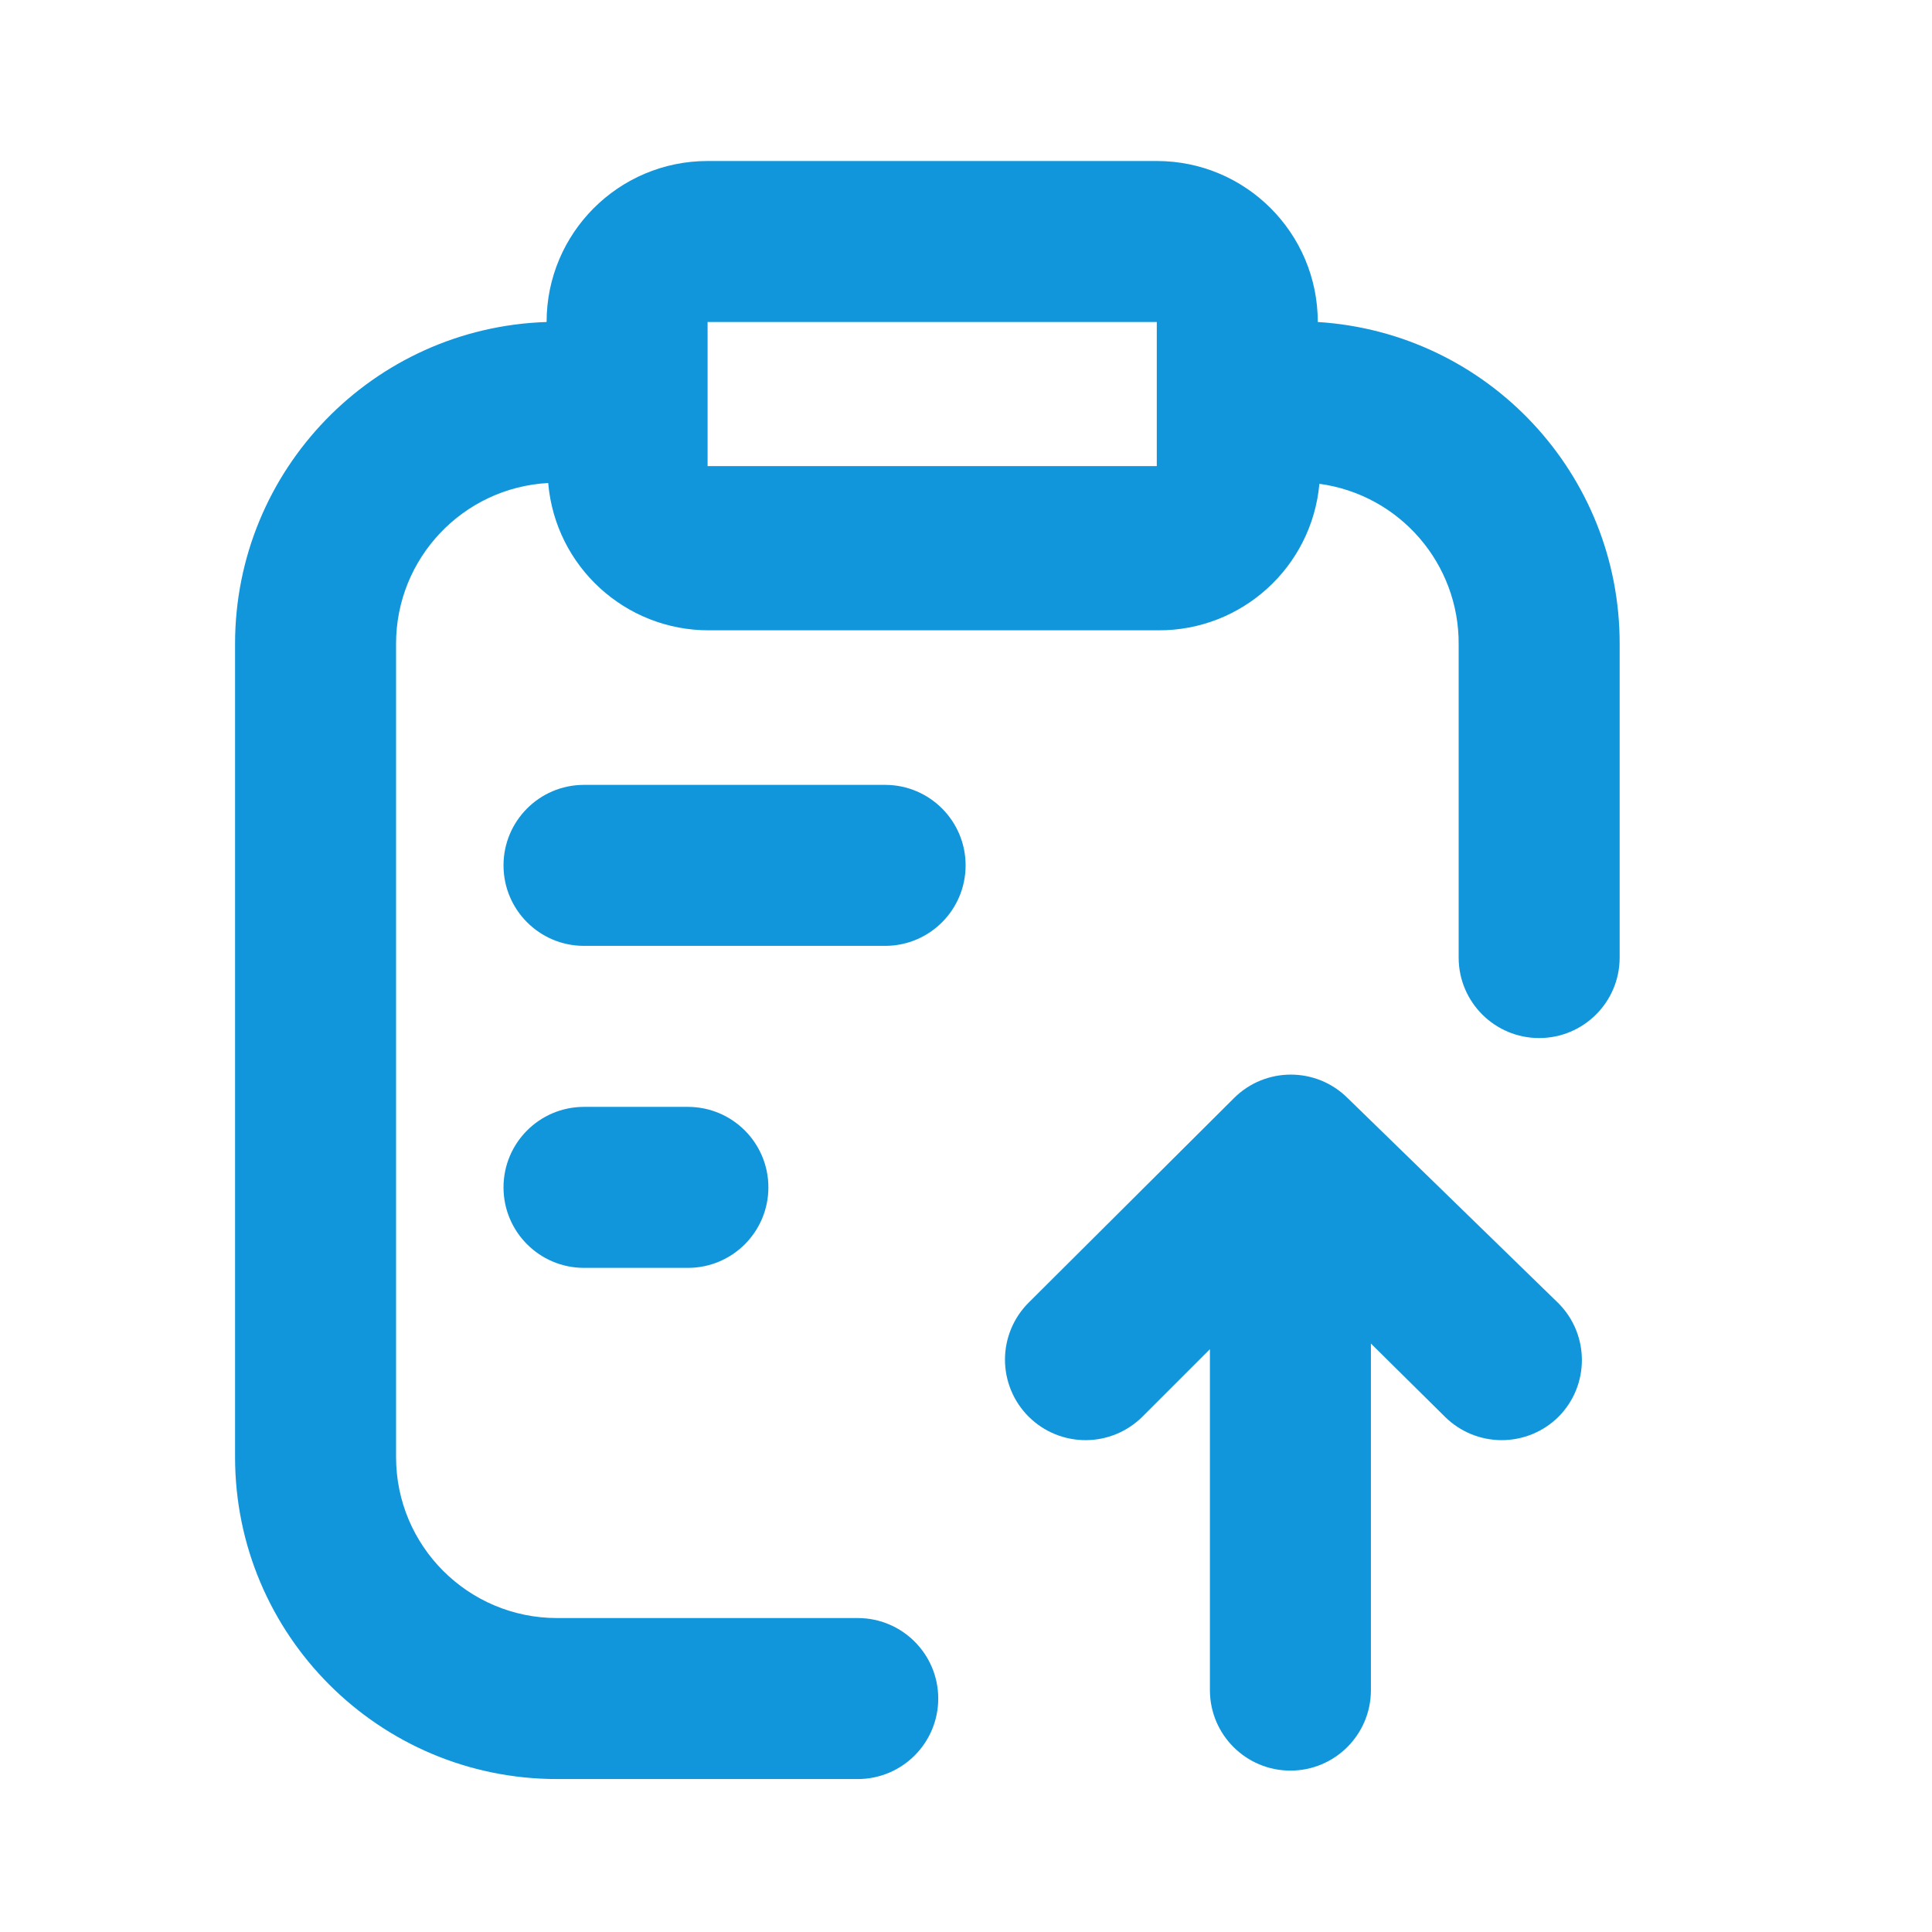
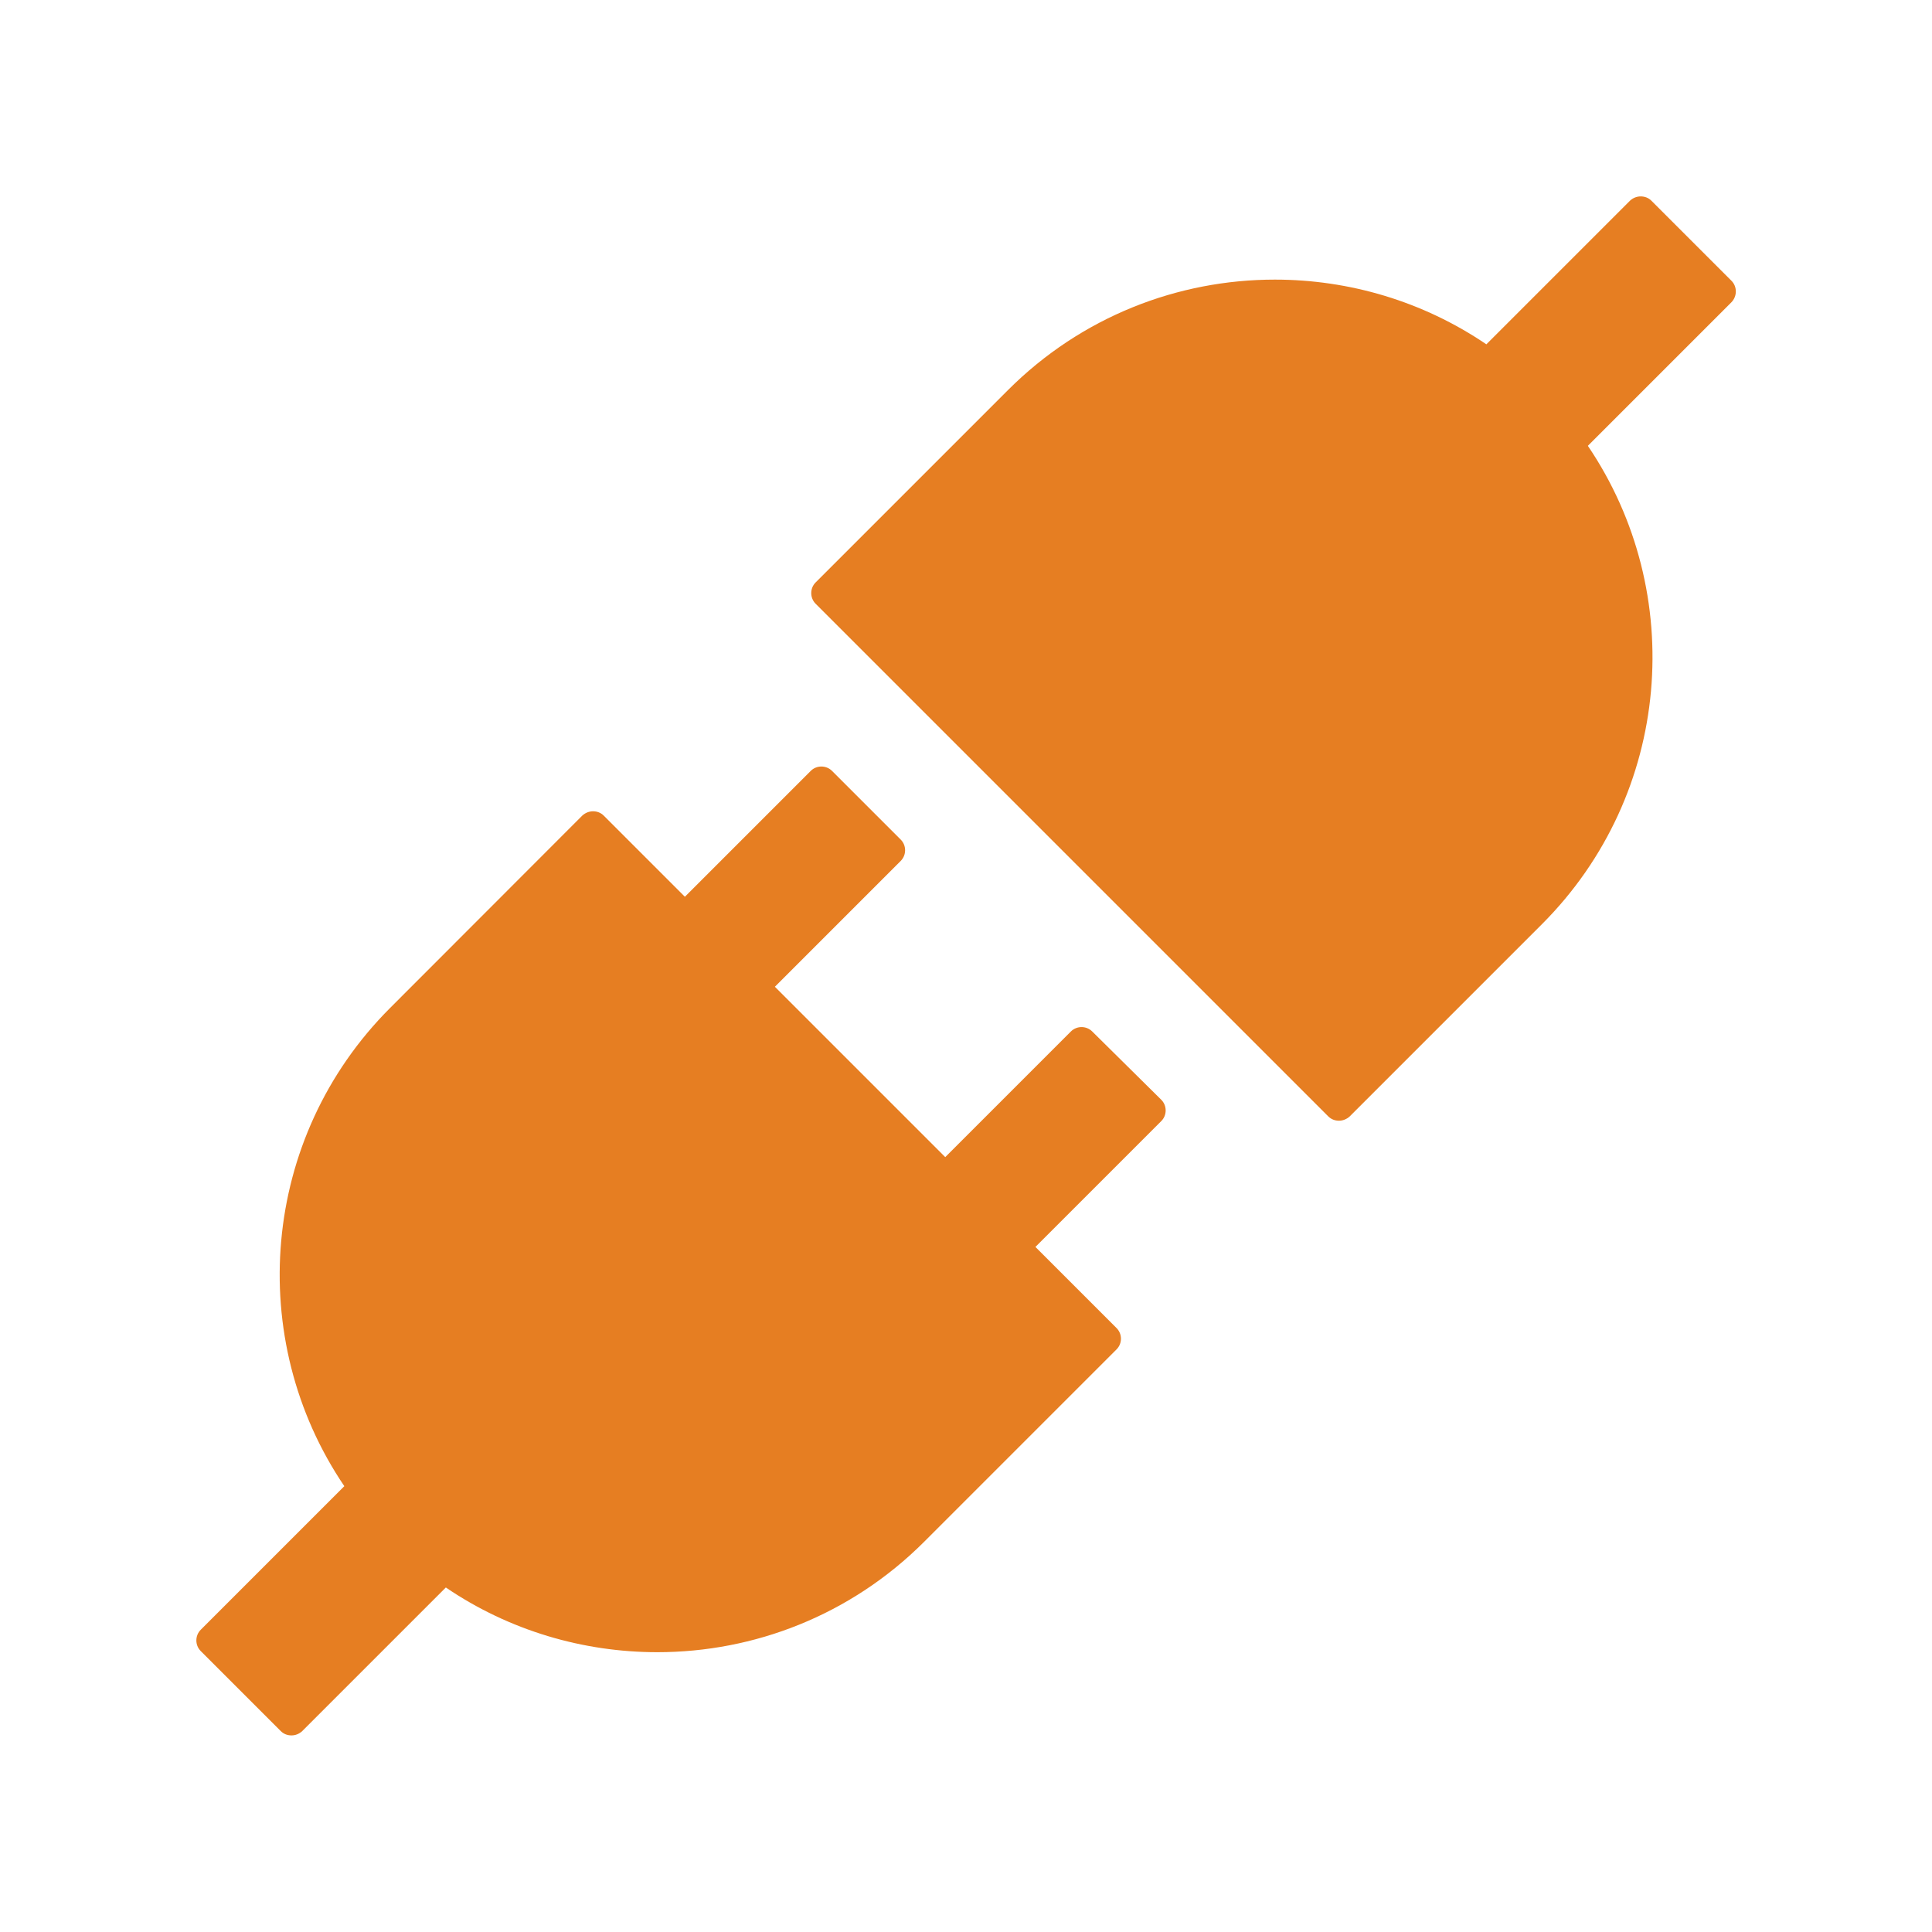
- <svg xmlns="http://www.w3.org/2000/svg" class="icon" width="16px" height="16.00px" viewBox="0 0 1024 1024" version="1.1">
-   <path fill="#1296db" d="M714.24 581.973a42.667 42.667 0 0 0-60.16 0l-108.8 108.373a42.667 42.667 0 0 0 0 60.587 42.667 42.667 0 0 0 30.293 12.373 42.667 42.667 0 0 0 29.867-12.373l35.84-35.84V896a42.667 42.667 0 0 0 85.333 0v-183.893l39.253 38.827a42.667 42.667 0 0 0 29.867 12.373 42.667 42.667 0 0 0 30.293-12.373 42.667 42.667 0 0 0 0-60.16z" />
-   <path fill="#1296db" d="M698.453 170.667a85.333 85.333 0 0 0-85.333-85.333H375.04a85.333 85.333 0 0 0-85.333 85.333 170.667 170.667 0 0 0-165.12 170.667v430.933a170.667 170.667 0 0 0 170.667 170.667h159.573a42.667 42.667 0 0 0 0-85.333H295.253a85.333 85.333 0 0 1-85.333-85.333V341.333a85.333 85.333 0 0 1 80.64-85.333 85.333 85.333 0 0 0 85.333 78.08h238.08a85.333 85.333 0 0 0 85.333-77.653 85.333 85.333 0 0 1 73.813 85.333v165.973a42.667 42.667 0 0 0 85.333 0V341.333a170.667 170.667 0 0 0-160-170.667zM375.04 247.04V170.667h238.08v76.373z" />
-   <path fill="#1296db" d="M469.333 416H309.333a42.667 42.667 0 0 0 0 85.333H469.333a42.667 42.667 0 0 0 0-85.333zM309.333 586.667a42.667 42.667 0 0 0 0 85.333h55.467a42.667 42.667 0 0 0 0-85.333z" />
+ <svg xmlns="http://www.w3.org/2000/svg" t="1670334534425" class="icon" viewBox="0 0 1024 1024" version="1.1" p-id="16556" width="16" height="16">
+   <path d="M917.7 148.8l-42.4-42.4c-1.6-1.6-3.6-2.3-5.7-2.3s-4.1 0.8-5.7 2.3l-76.1 76.1c-33.7-22.9-72.9-34.3-112.1-34.3-51.2 0-102.4 19.5-141.5 58.6L432.3 308.7c-3.1 3.1-3.1 8.2 0 11.3L704 591.7c1.6 1.6 3.6 2.3 5.7 2.3 2 0 4.1-0.8 5.7-2.3l101.9-101.9c68.9-69 77-175.7 24.3-253.5l76.1-76.1c3.1-3.2 3.1-8.3 0-11.4zM578.9 546.7c-3.1-3.1-8.2-3.1-11.3 0L501 613.3 410.7 523l66.7-66.7c3.1-3.1 3.1-8.2 0-11.3L441 408.6c-3.1-3.1-8.2-3.1-11.3 0L363 475.3l-43-43c-1.6-1.6-3.6-2.3-5.7-2.3-2 0-4.1 0.8-5.7 2.3L206.8 534.2c-68.9 68.9-77 175.7-24.3 253.5l-76.1 76.1c-3.1 3.1-3.1 8.2 0 11.3l42.4 42.4c1.6 1.6 3.6 2.3 5.7 2.3s4.1-0.8 5.7-2.3l76.1-76.1c33.7 22.9 72.9 34.3 112.1 34.3 51.2 0 102.4-19.5 141.5-58.6l101.9-101.9c3.1-3.1 3.1-8.2 0-11.3l-43-43 66.7-66.7c3.1-3.1 3.1-8.2 0-11.3l-36.6-36.2z" p-id="16557" fill="#e67e22" />
</svg>
